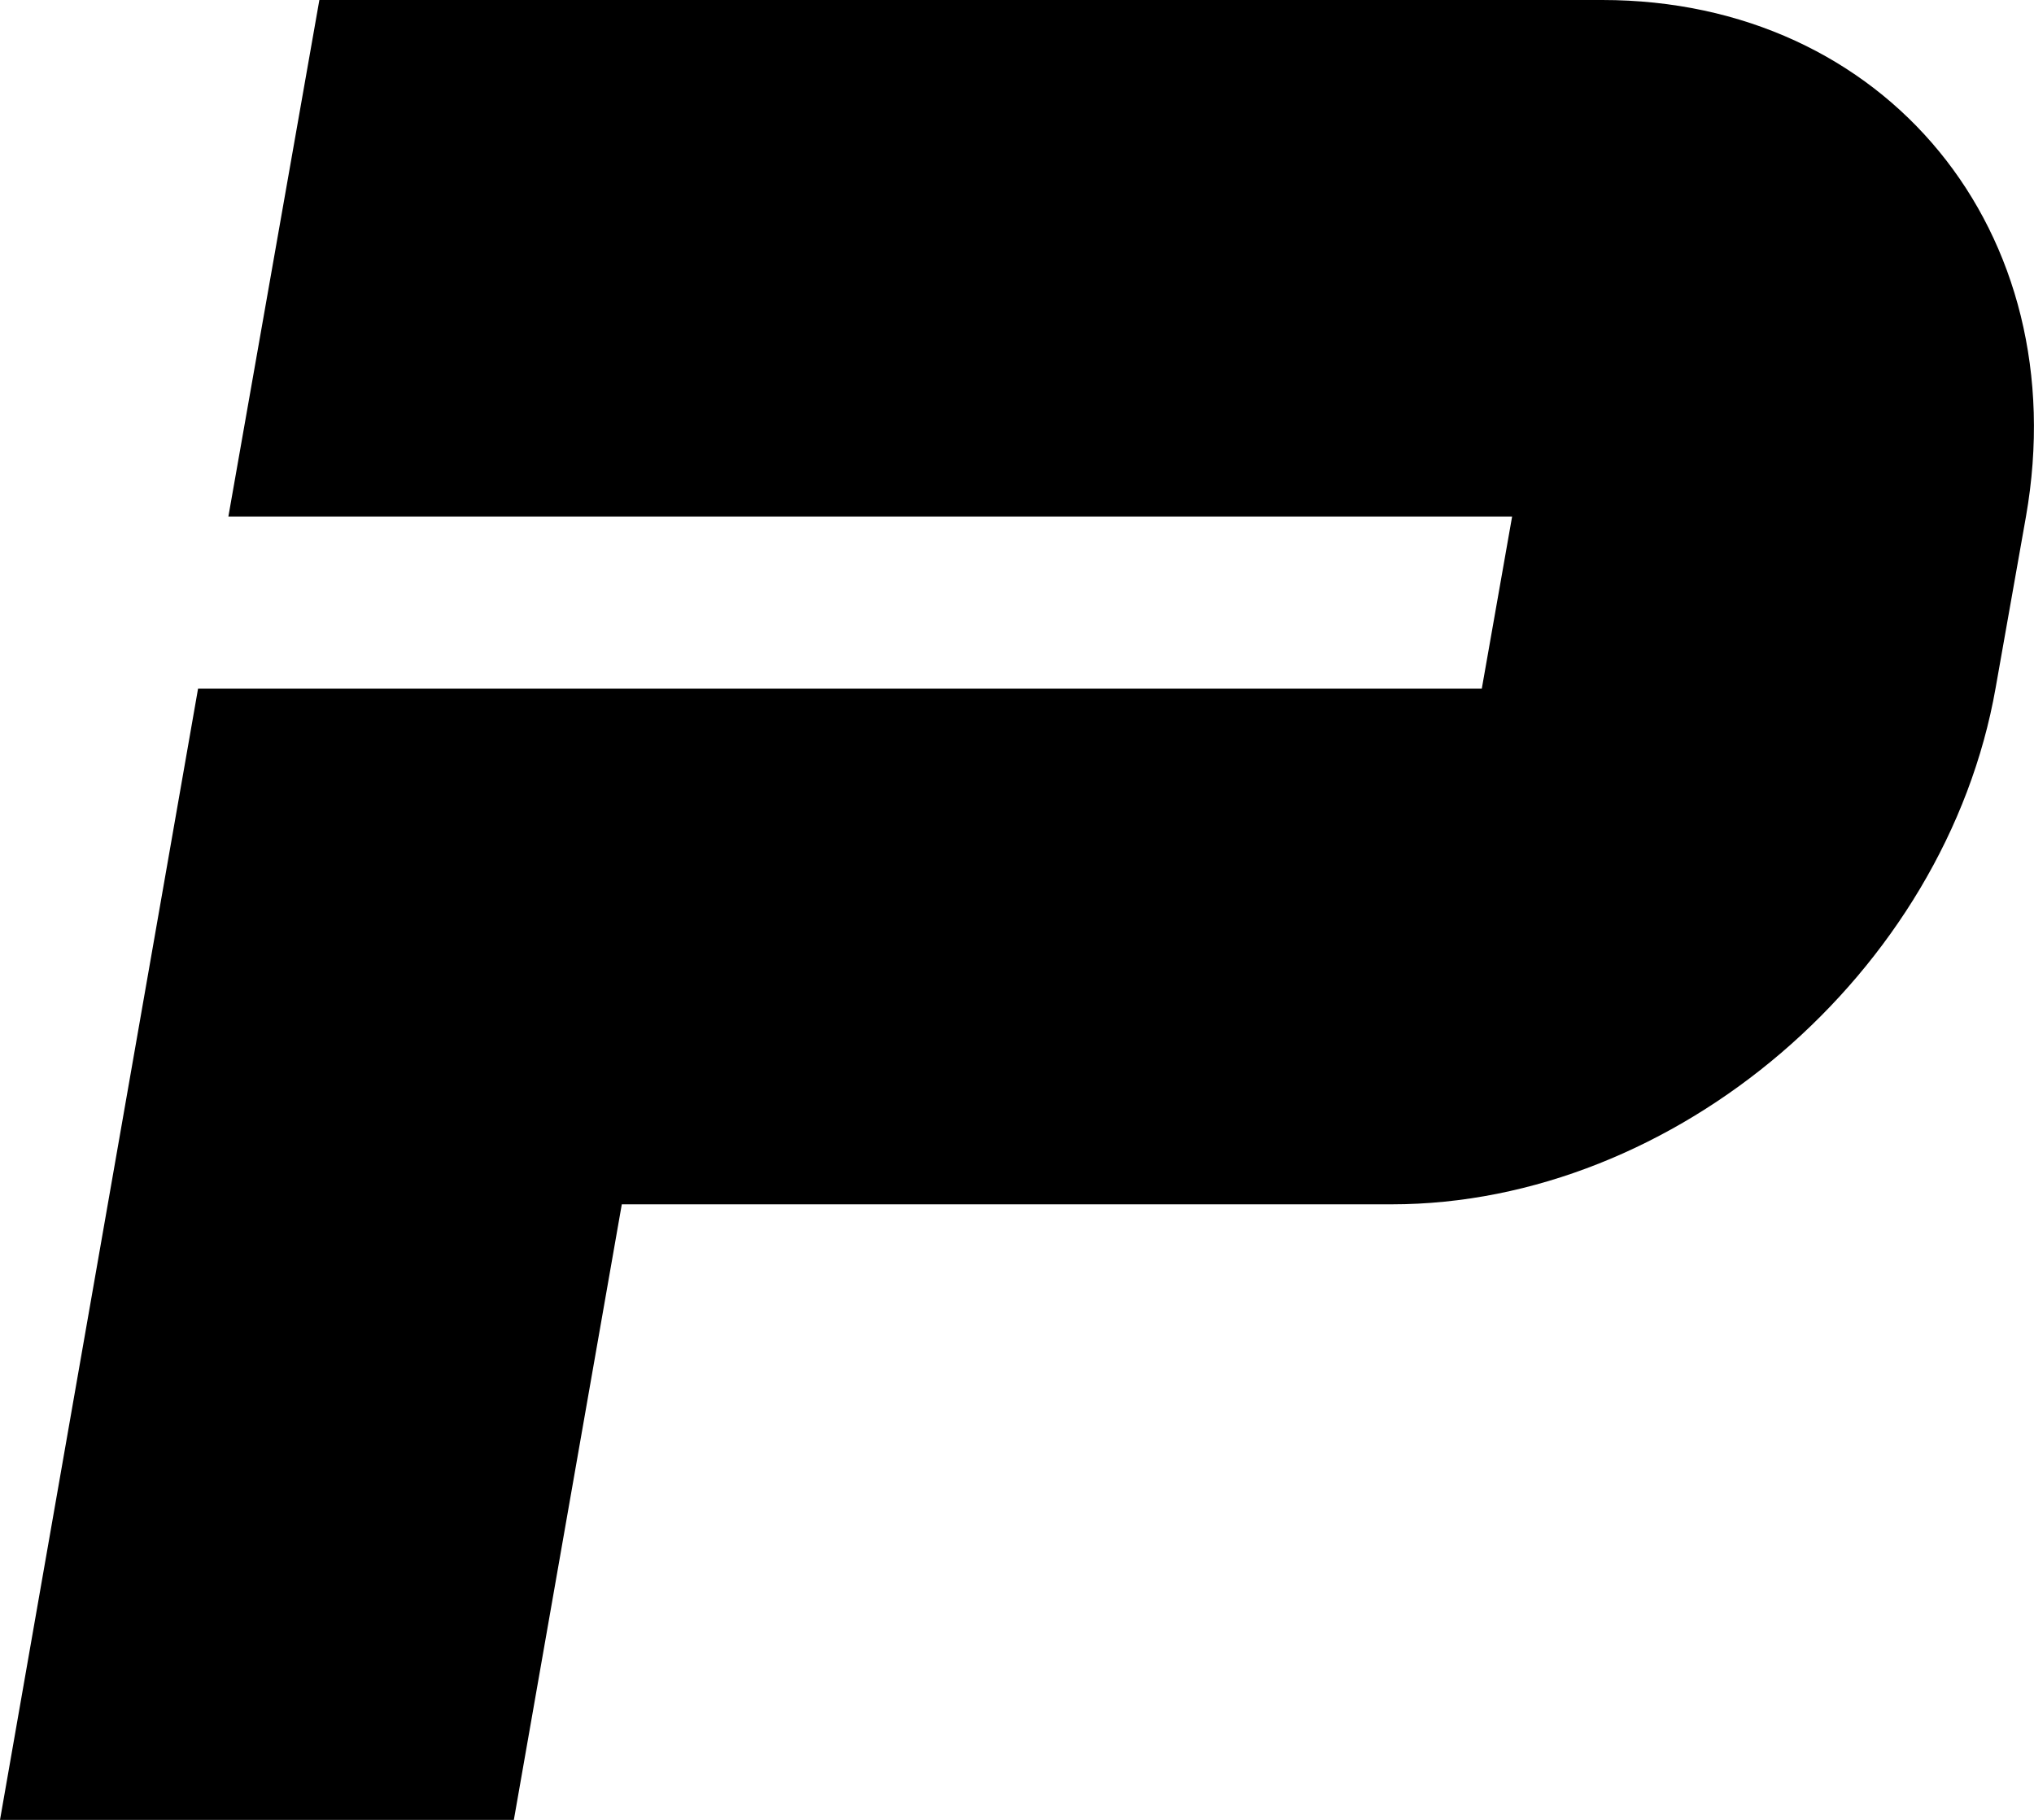
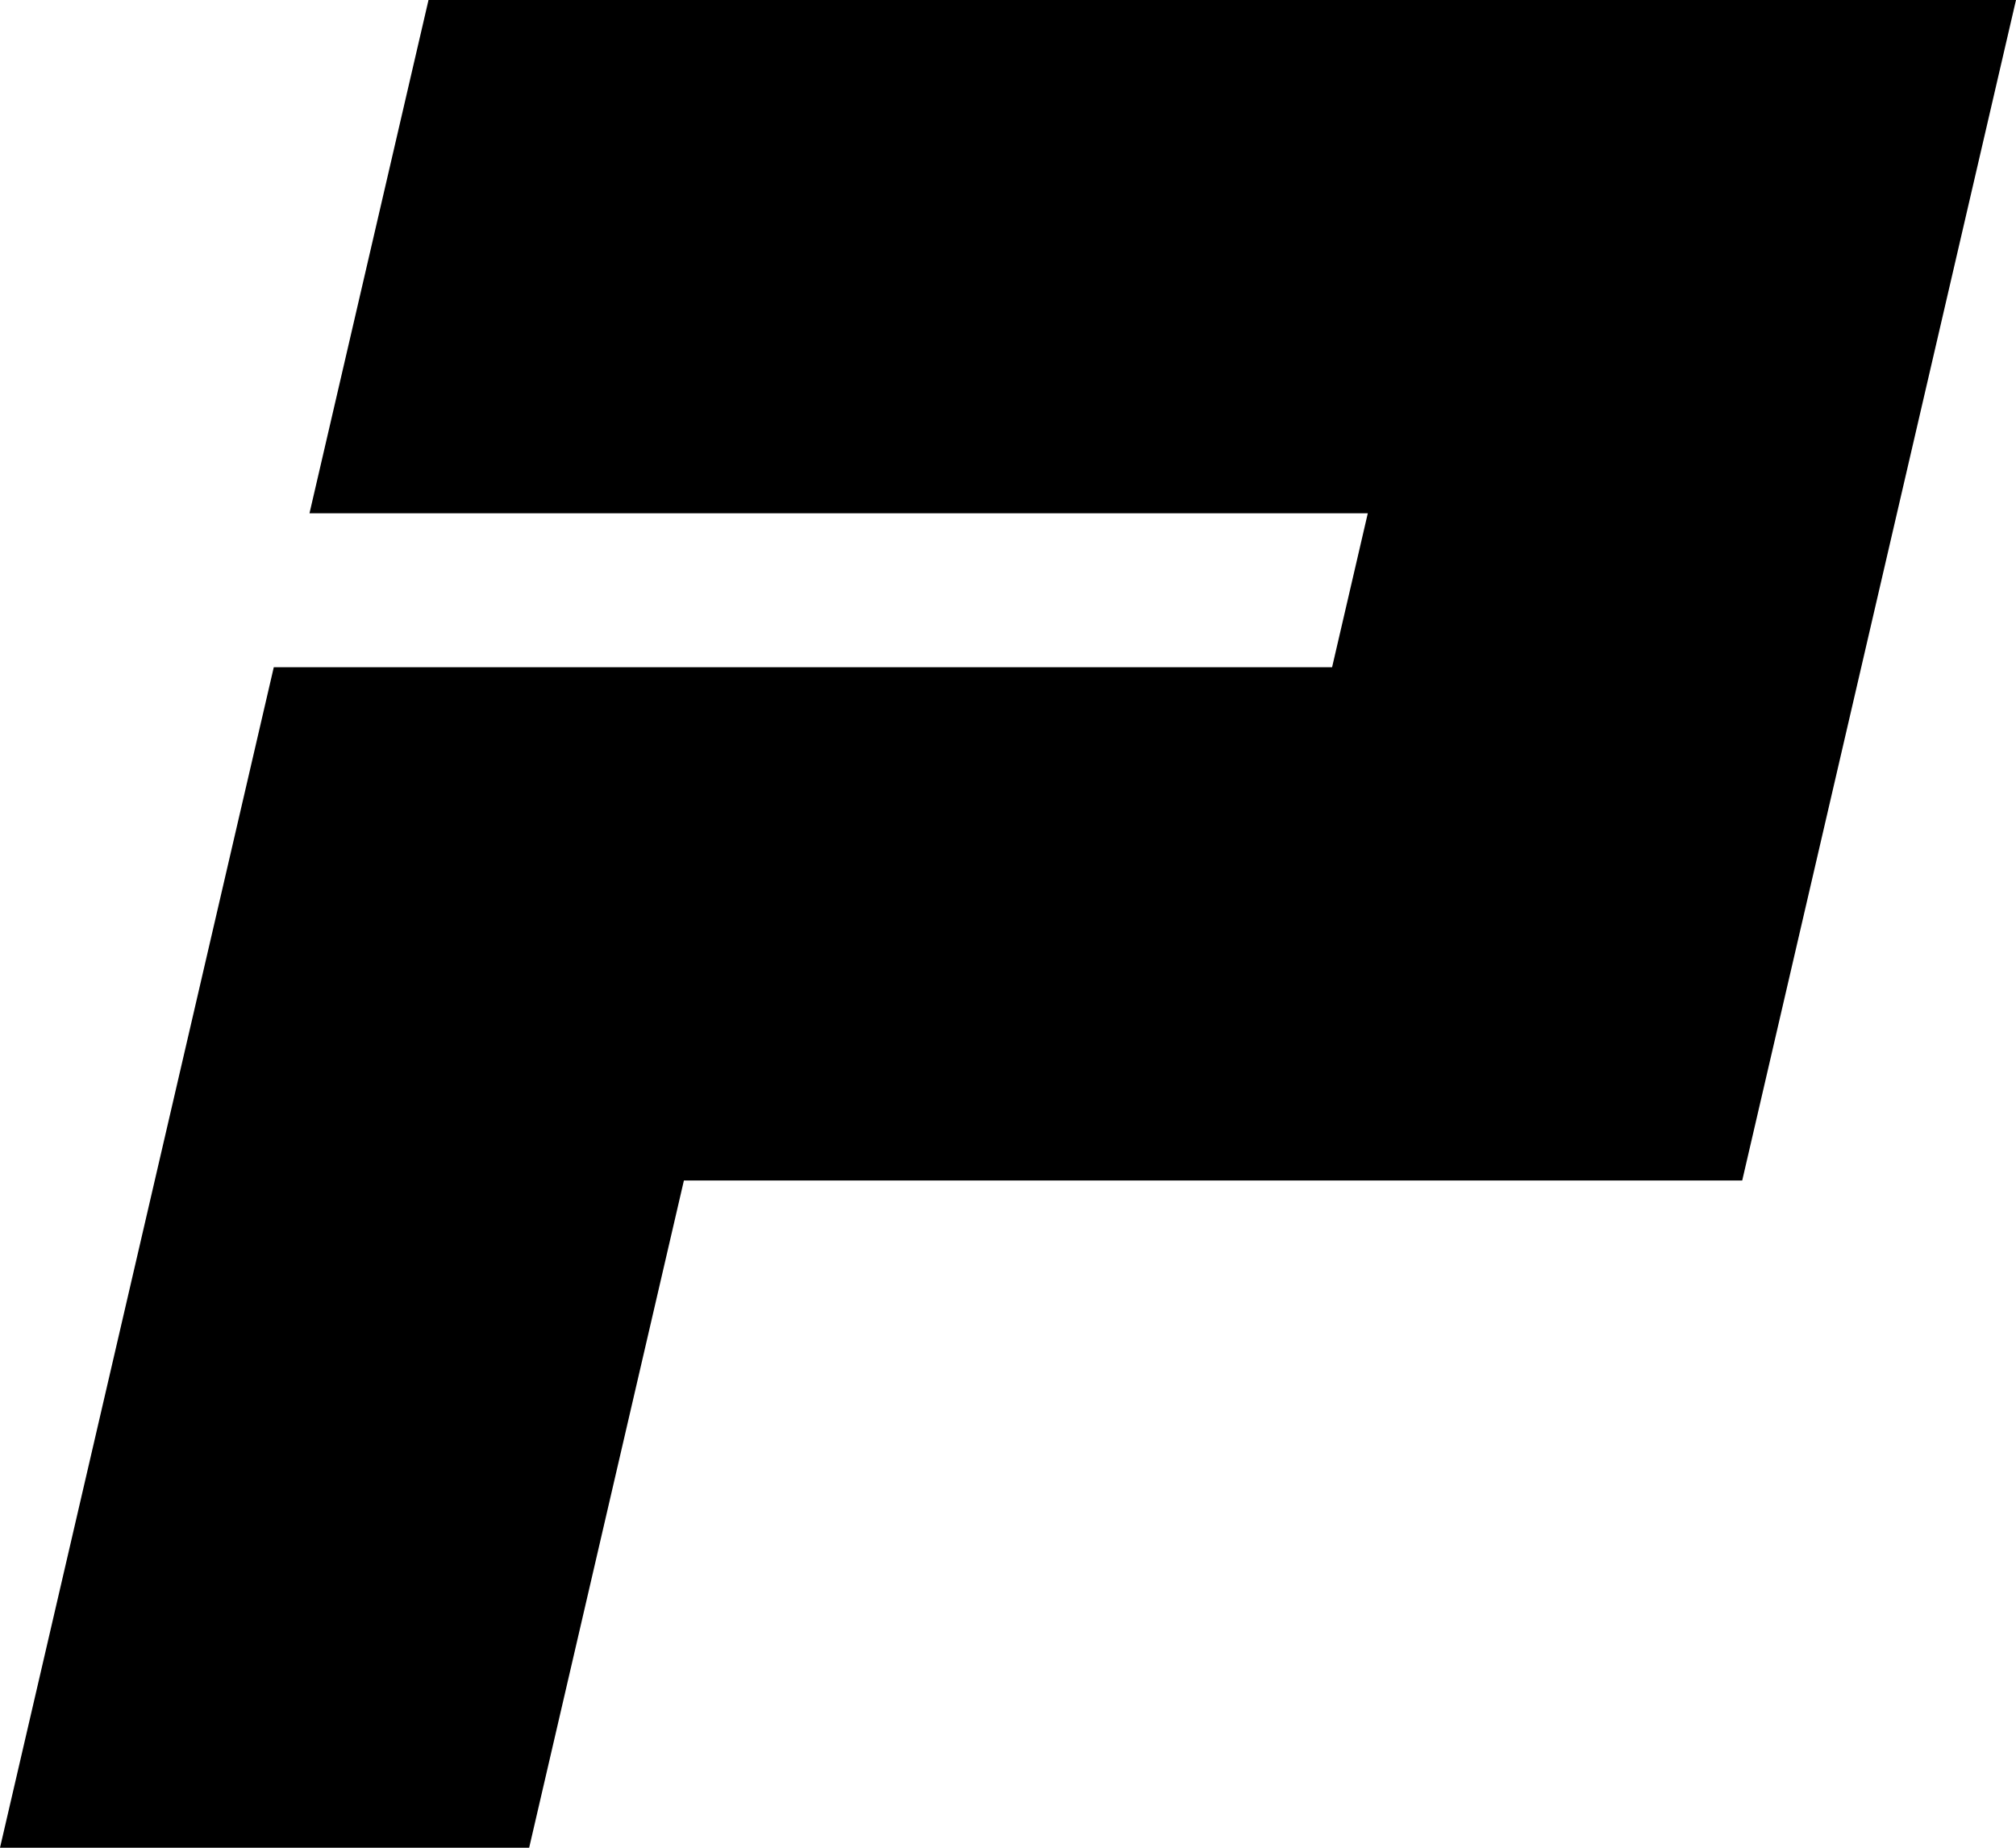
- <svg xmlns="http://www.w3.org/2000/svg" viewBox="0 0 228 204" role="img" aria-label="Pest logomark">
-   <path fill="#000000" d="M227.1,57.9C232.7,26,211.4,0,179.6,0H35.8L25.6,57.9h143.9l-3.4,19.3H22.2L0,204h57.6l12.1-69H156c31.8,0,62.1-26,67.7-57.9L227.1,57.9z" />
+ <svg xmlns="http://www.w3.org/2000/svg" fill="none" viewBox="0 0 240 220" role="img" aria-label="Pest logomark">
+   <path fill="#000000" fill-rule="evenodd" clip-rule="evenodd" d="M36.844 61.111 51.014 0H240l-32.594 140.556H81.417L62.995 220H0L32.593 79.445h125.989l4.252-18.334z" />
</svg>
